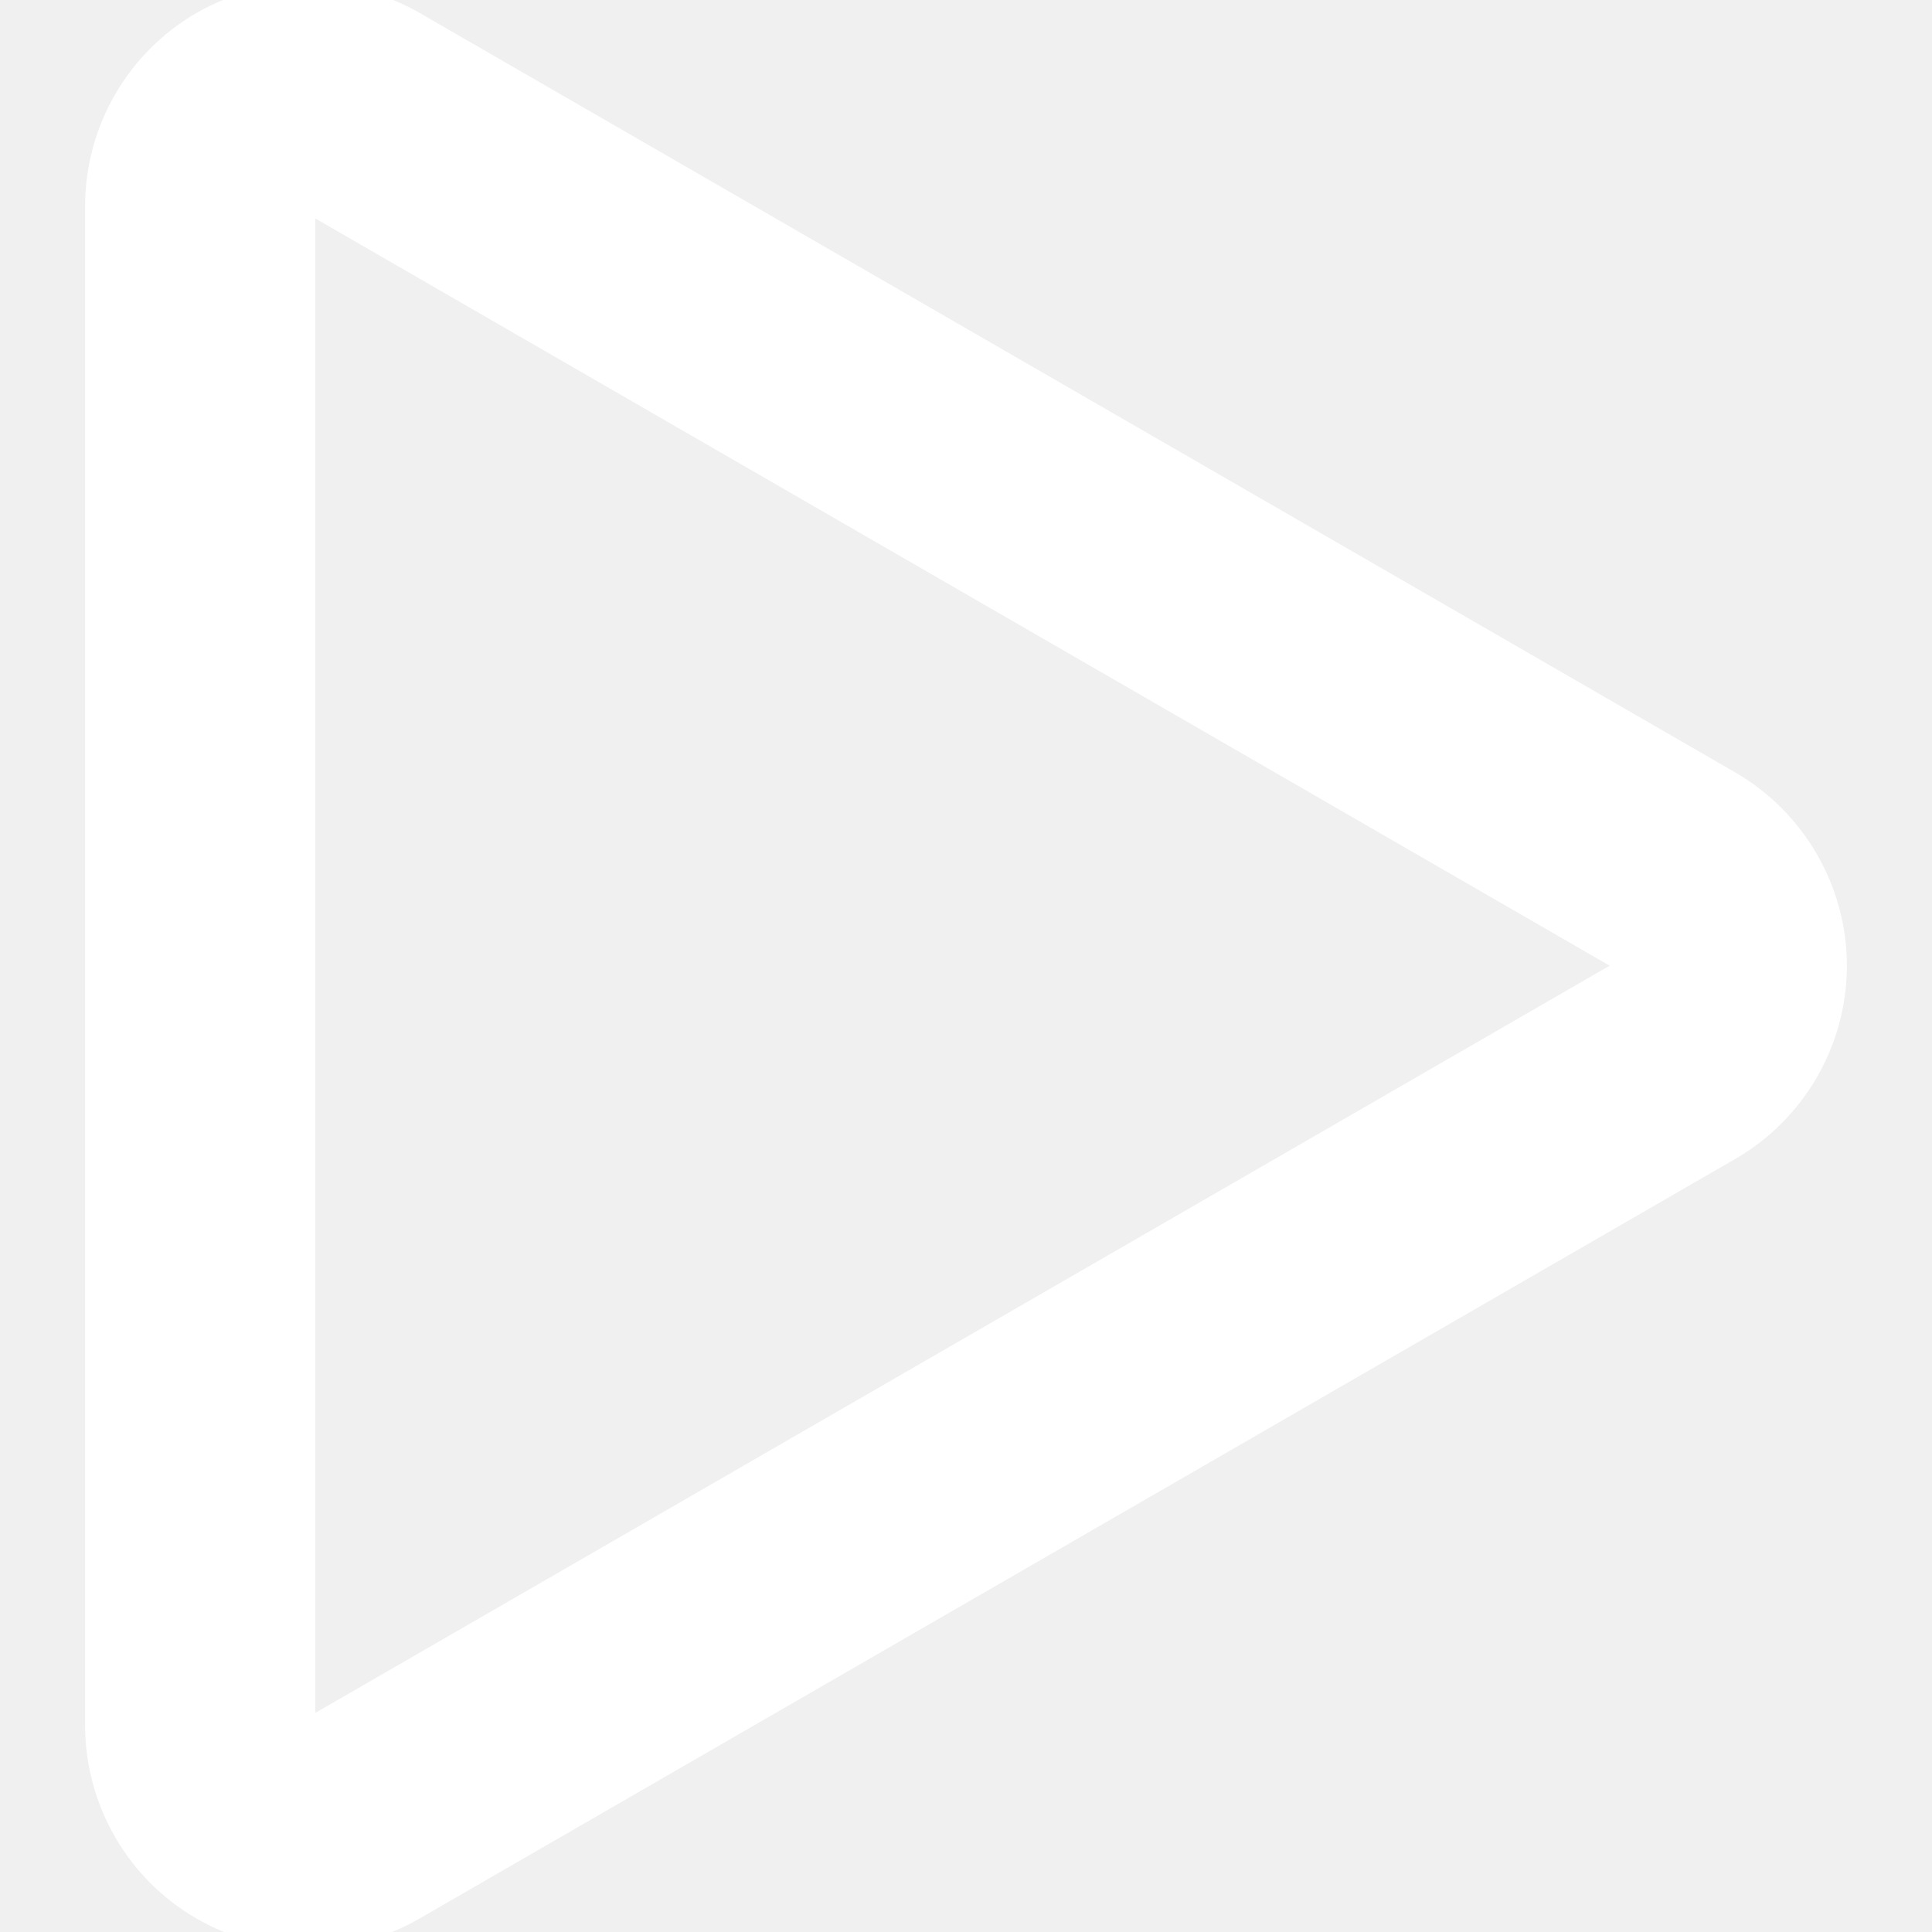
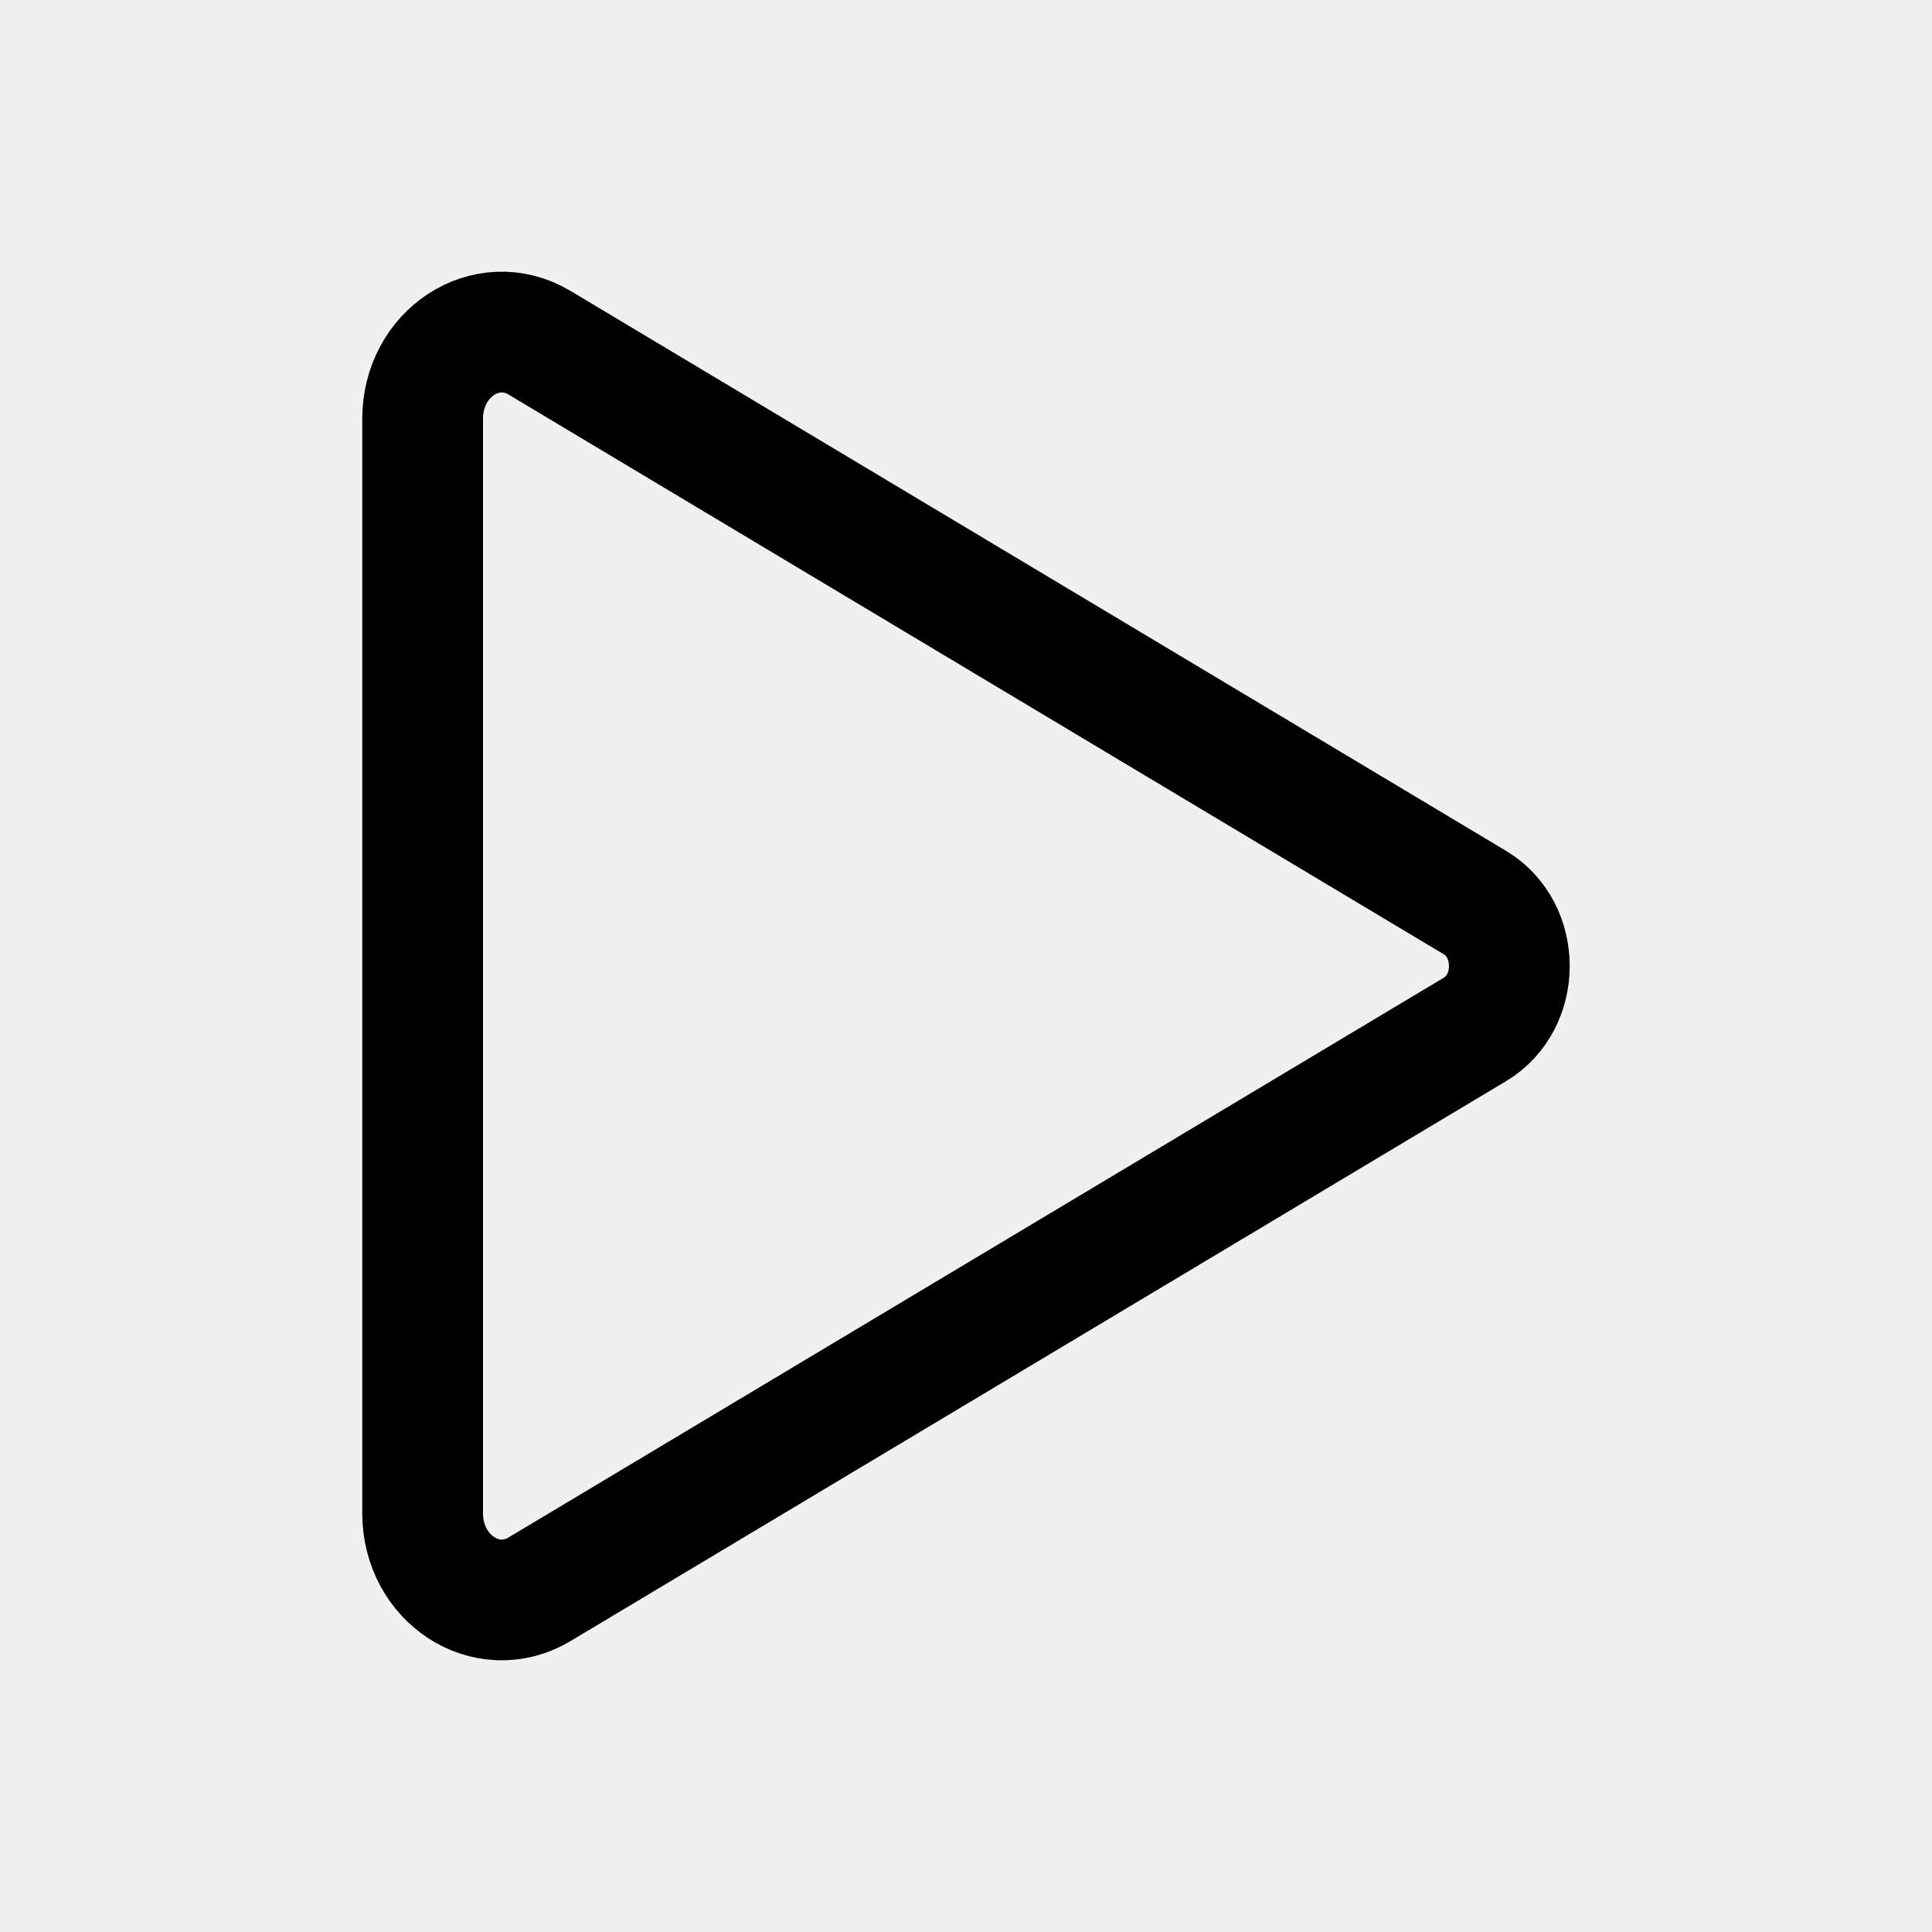
- <svg xmlns="http://www.w3.org/2000/svg" fill="#ffffff" height="800px" width="800px" version="1.1" id="Capa_1" viewBox="0 0 58.752 58.752" xml:space="preserve" stroke="#ffffff">
-   <g id="SVGRepo_bgCarrier" stroke-width="0" />
-   <g id="SVGRepo_tracerCarrier" stroke-linecap="round" stroke-linejoin="round" />
-   <g id="SVGRepo_iconCarrier">
-     <g>
-       <path d="M52.524,23.925L12.507,0.824c-1.907-1.1-4.376-1.097-6.276,0C4.293,1.94,3.088,4.025,3.088,6.264v46.205 c0,2.24,1.204,4.325,3.131,5.435c0.953,0.555,2.042,0.848,3.149,0.848c1.104,0,2.192-0.292,3.141-0.843l40.017-23.103 c1.936-1.119,3.138-3.203,3.138-5.439C55.663,27.134,54.462,25.05,52.524,23.925z M49.524,29.612L9.504,52.716 c-0.082,0.047-0.18,0.052-0.279-0.005c-0.084-0.049-0.137-0.142-0.137-0.242V6.263c0-0.1,0.052-0.192,0.14-0.243 c0.042-0.025,0.09-0.038,0.139-0.038c0.051,0,0.099,0.013,0.142,0.038l40.01,23.098c0.089,0.052,0.145,0.147,0.145,0.249 C49.663,29.47,49.611,29.561,49.524,29.612z" />
-     </g>
-   </g>
+ <svg xmlns="http://www.w3.org/2000/svg" height="512" viewBox="0 0 512 512" width="512">
+   <path d="M112,111V401c0,17.44,17,28.52,31,20.16l247.9-148.37c12.12-7.25,12.12-26.33,0-33.58L143,90.84C129,82.48,112,93.56,112,111Z" style="fill:none;stroke:#000;stroke-miterlimit:10;stroke-width:32px" />
</svg>
